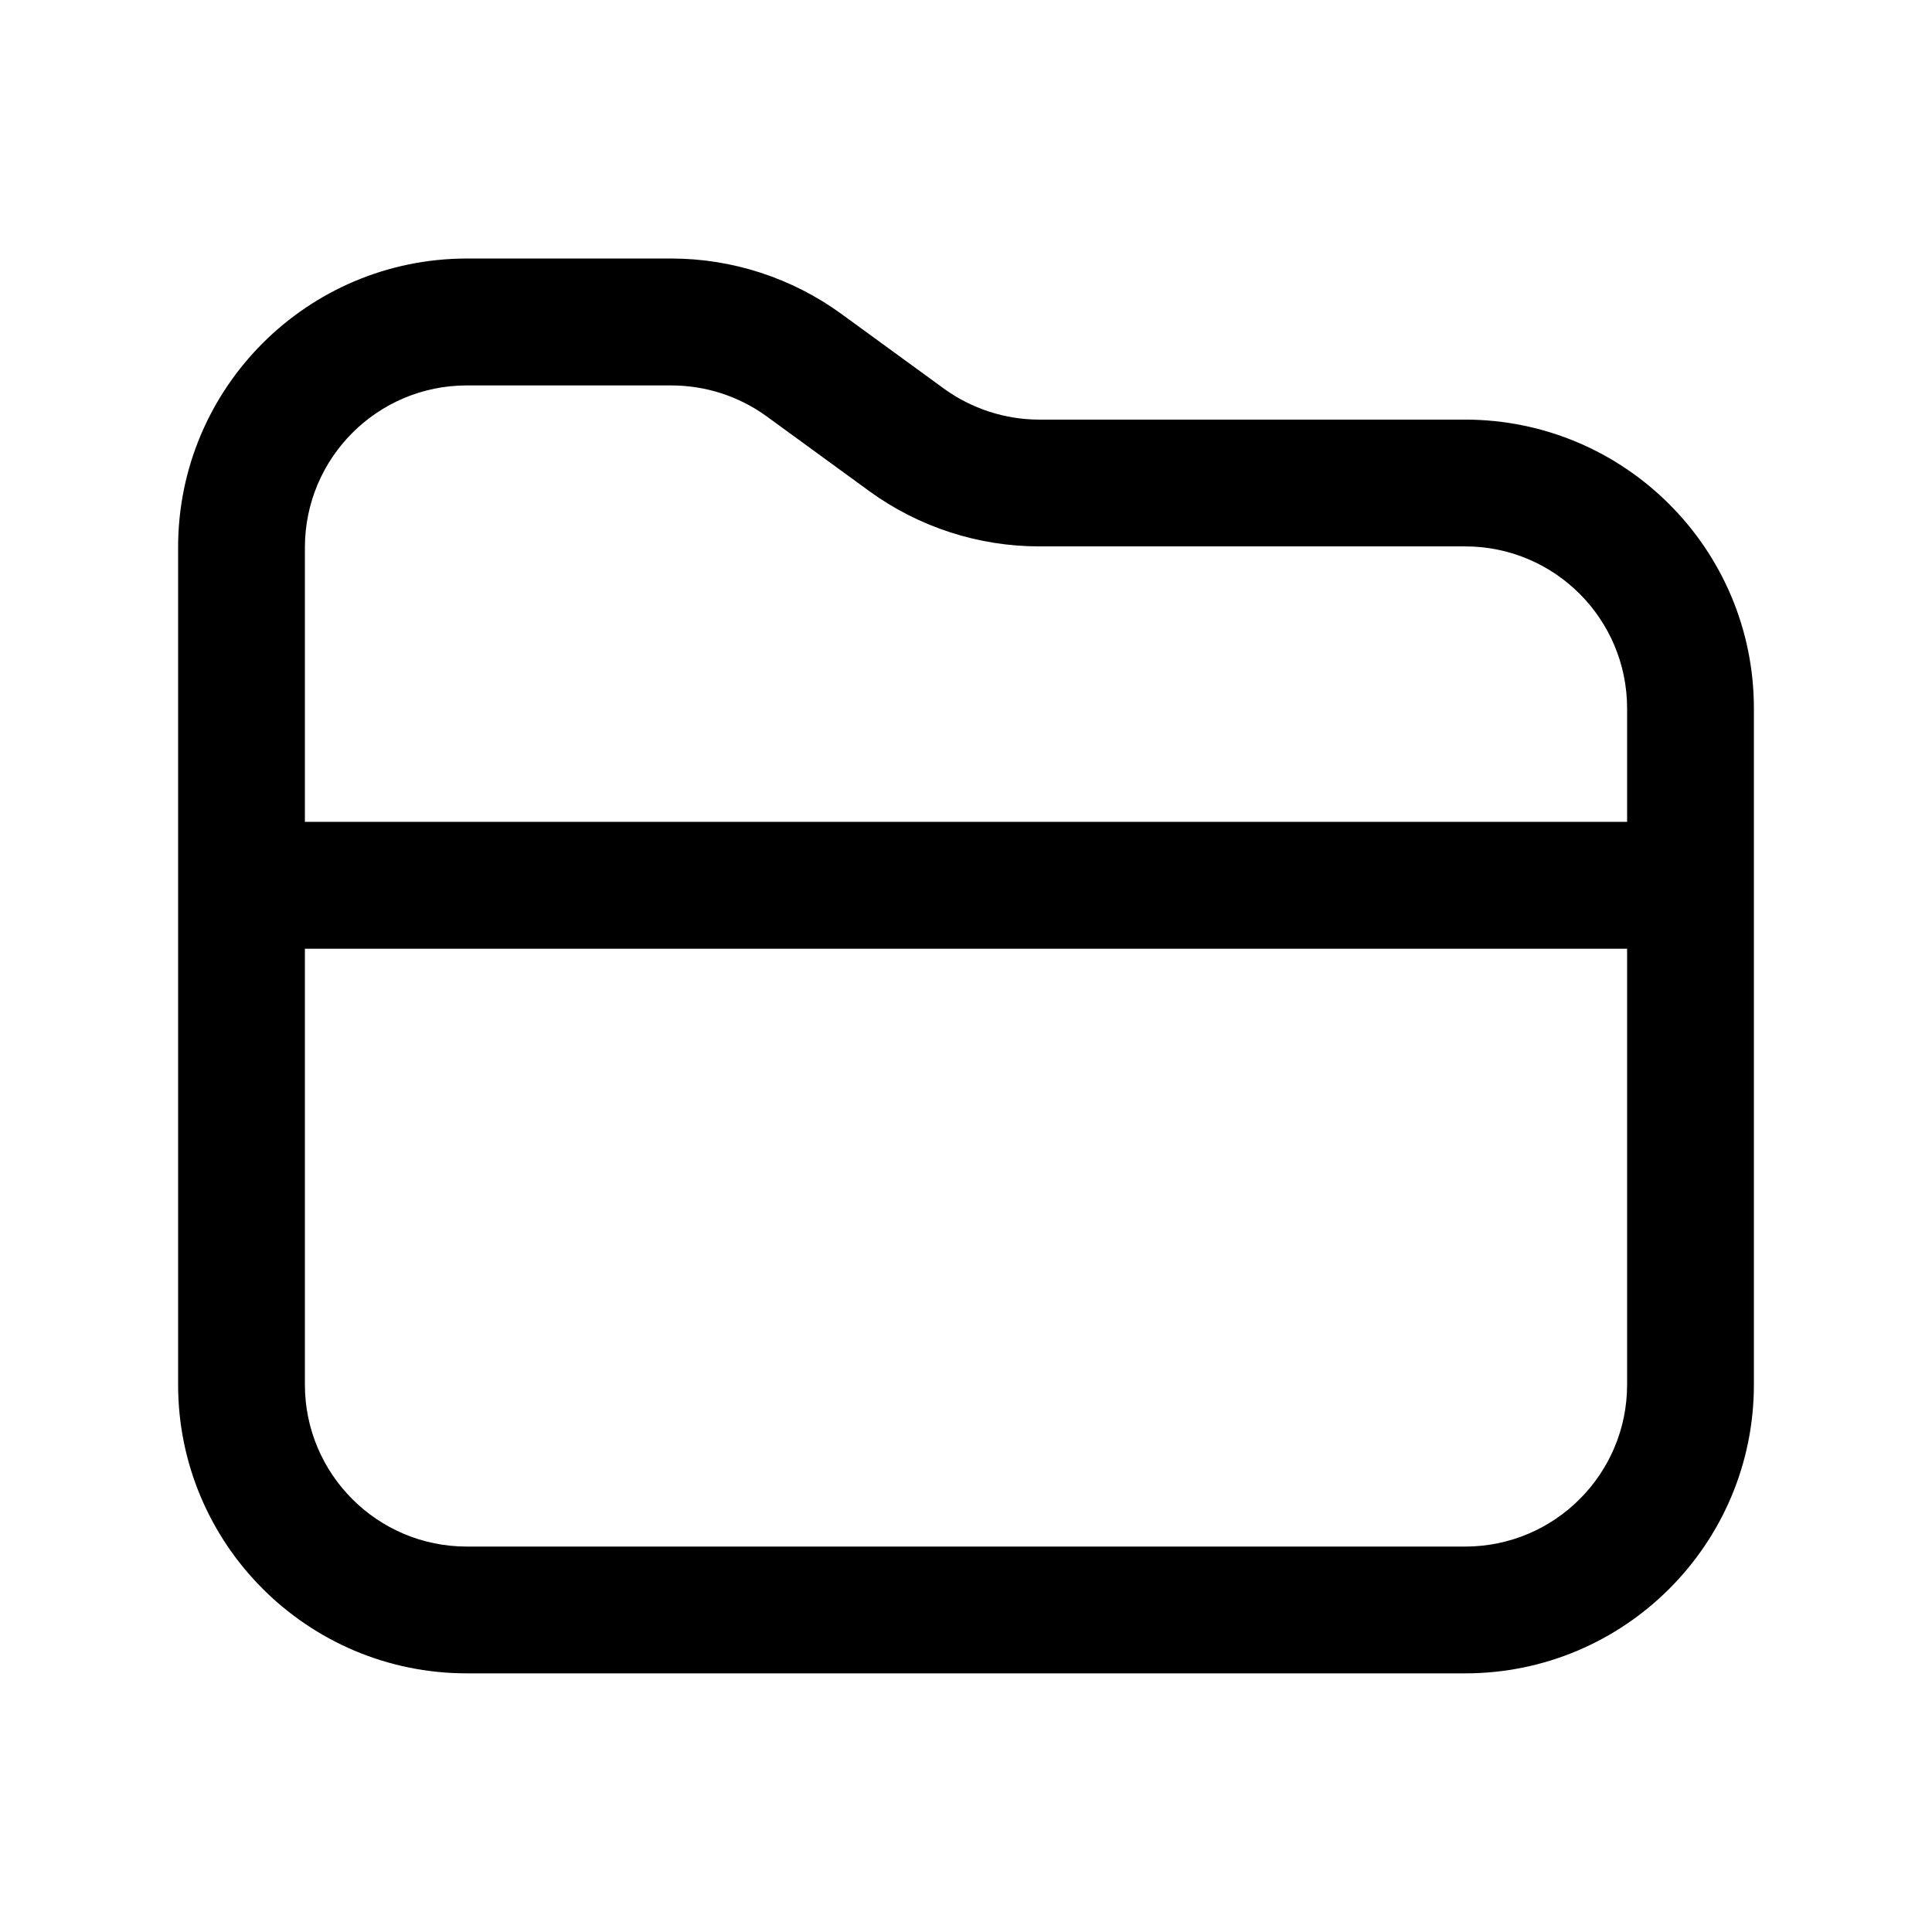
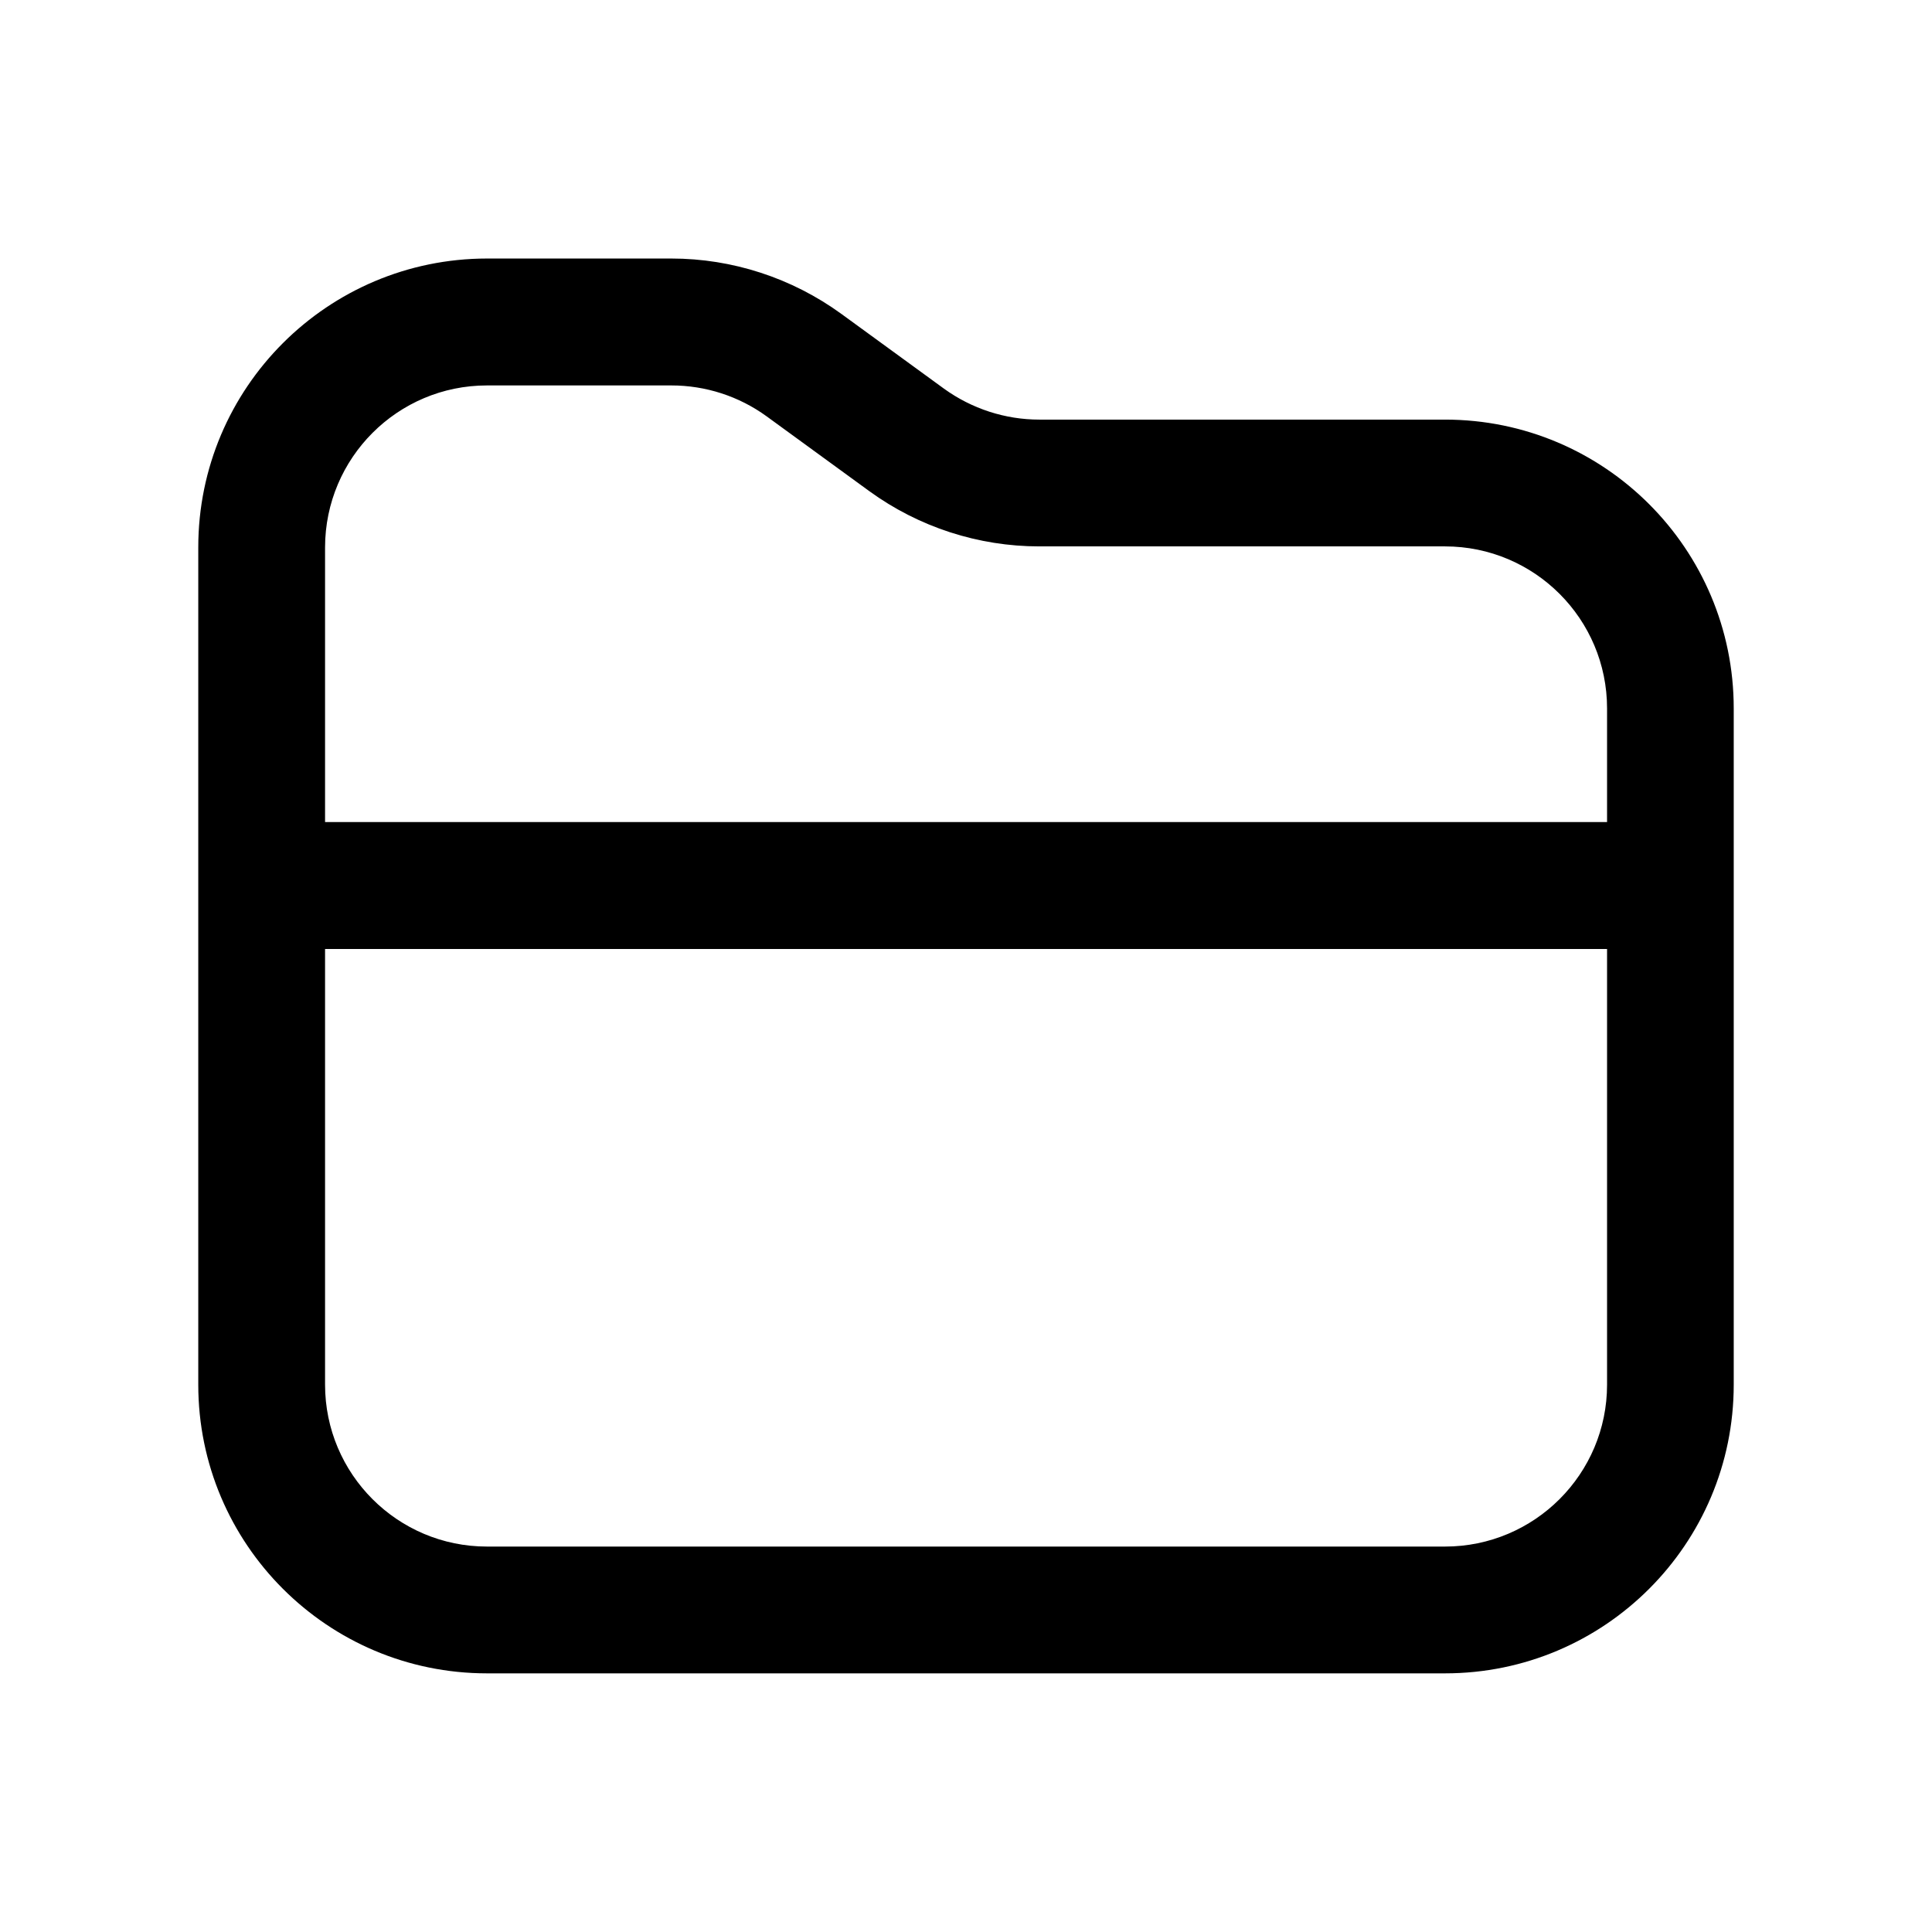
<svg xmlns="http://www.w3.org/2000/svg" width="16" height="16" viewBox="0 0 16 16" fill="none">
-   <path fill-rule="evenodd" clip-rule="evenodd" d="M5.56 2.141C6.065 2.141 6.558 2.302 6.967 2.599L7.818 3.219C8.048 3.385 8.324 3.475 8.607 3.475H12.134C13.454 3.476 14.525 4.546 14.525 5.867V11.467C14.525 12.787 13.454 13.858 12.134 13.858H3.866C2.546 13.858 1.475 12.787 1.475 11.467V4.533C1.475 3.212 2.546 2.142 3.866 2.141H5.56ZM2.525 7.857V11.467C2.525 12.207 3.125 12.808 3.866 12.808H12.134C12.875 12.808 13.475 12.207 13.475 11.467V7.857H2.525ZM3.866 3.192C3.126 3.192 2.526 3.792 2.525 4.533V6.806H13.475V5.867C13.475 5.126 12.875 4.525 12.134 4.525H8.607C8.102 4.525 7.609 4.365 7.2 4.068L6.349 3.448C6.119 3.281 5.843 3.192 5.56 3.192H3.866Z" fill="black" />
+   <path fill-rule="evenodd" clip-rule="evenodd" d="M5.56 2.141C6.065 2.141 6.558 2.302 6.967 2.599L7.818 3.219C8.048 3.385 8.324 3.475 8.607 3.475H11.967C13.288 3.475 14.358 4.546 14.358 5.867V11.467C14.358 12.787 13.288 13.858 11.967 13.858H4.033C2.713 13.858 1.642 12.787 1.642 11.467V4.533C1.642 3.212 2.713 2.142 4.033 2.141H5.56ZM2.692 7.859V11.467C2.692 12.207 3.292 12.808 4.033 12.808H11.967C12.708 12.808 13.309 12.207 13.309 11.467V7.859H2.692ZM4.033 3.192C3.293 3.192 2.693 3.792 2.692 4.533V6.808H13.309V5.867C13.309 5.126 12.708 4.525 11.967 4.525H8.607C8.102 4.525 7.609 4.365 7.2 4.068L6.349 3.448C6.119 3.281 5.843 3.192 5.56 3.192H4.033Z" fill="black" />
</svg>
